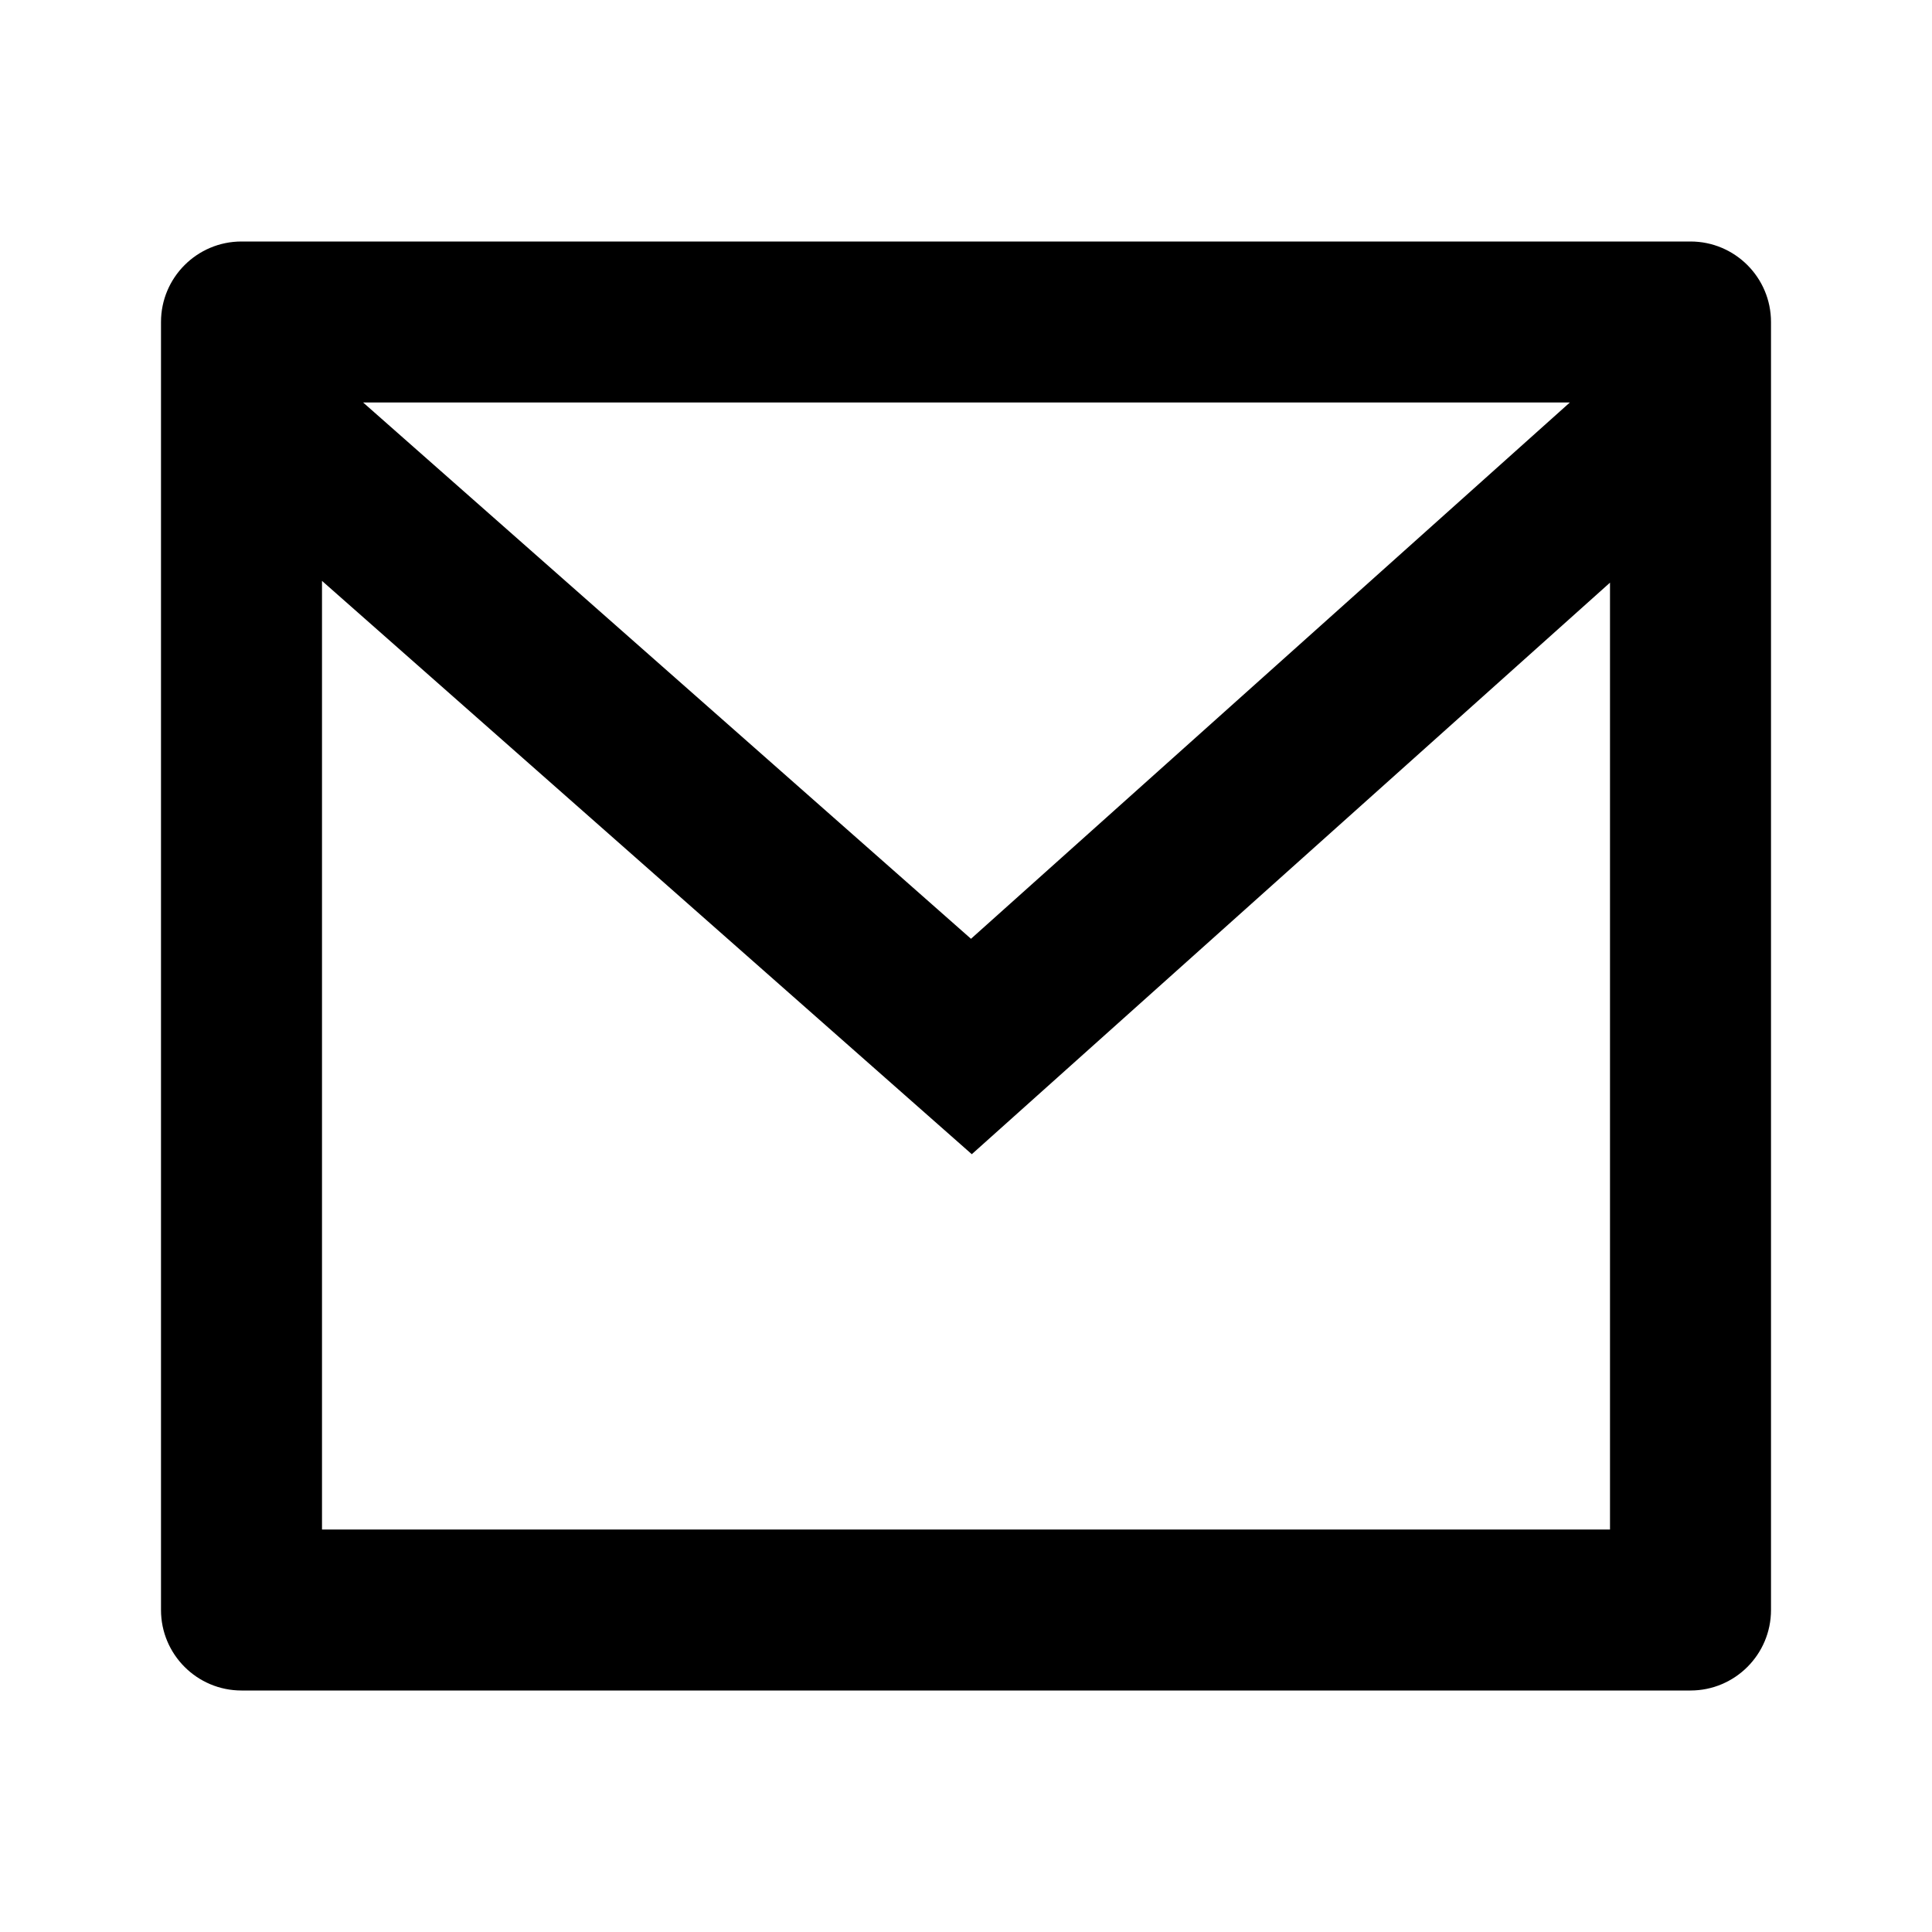
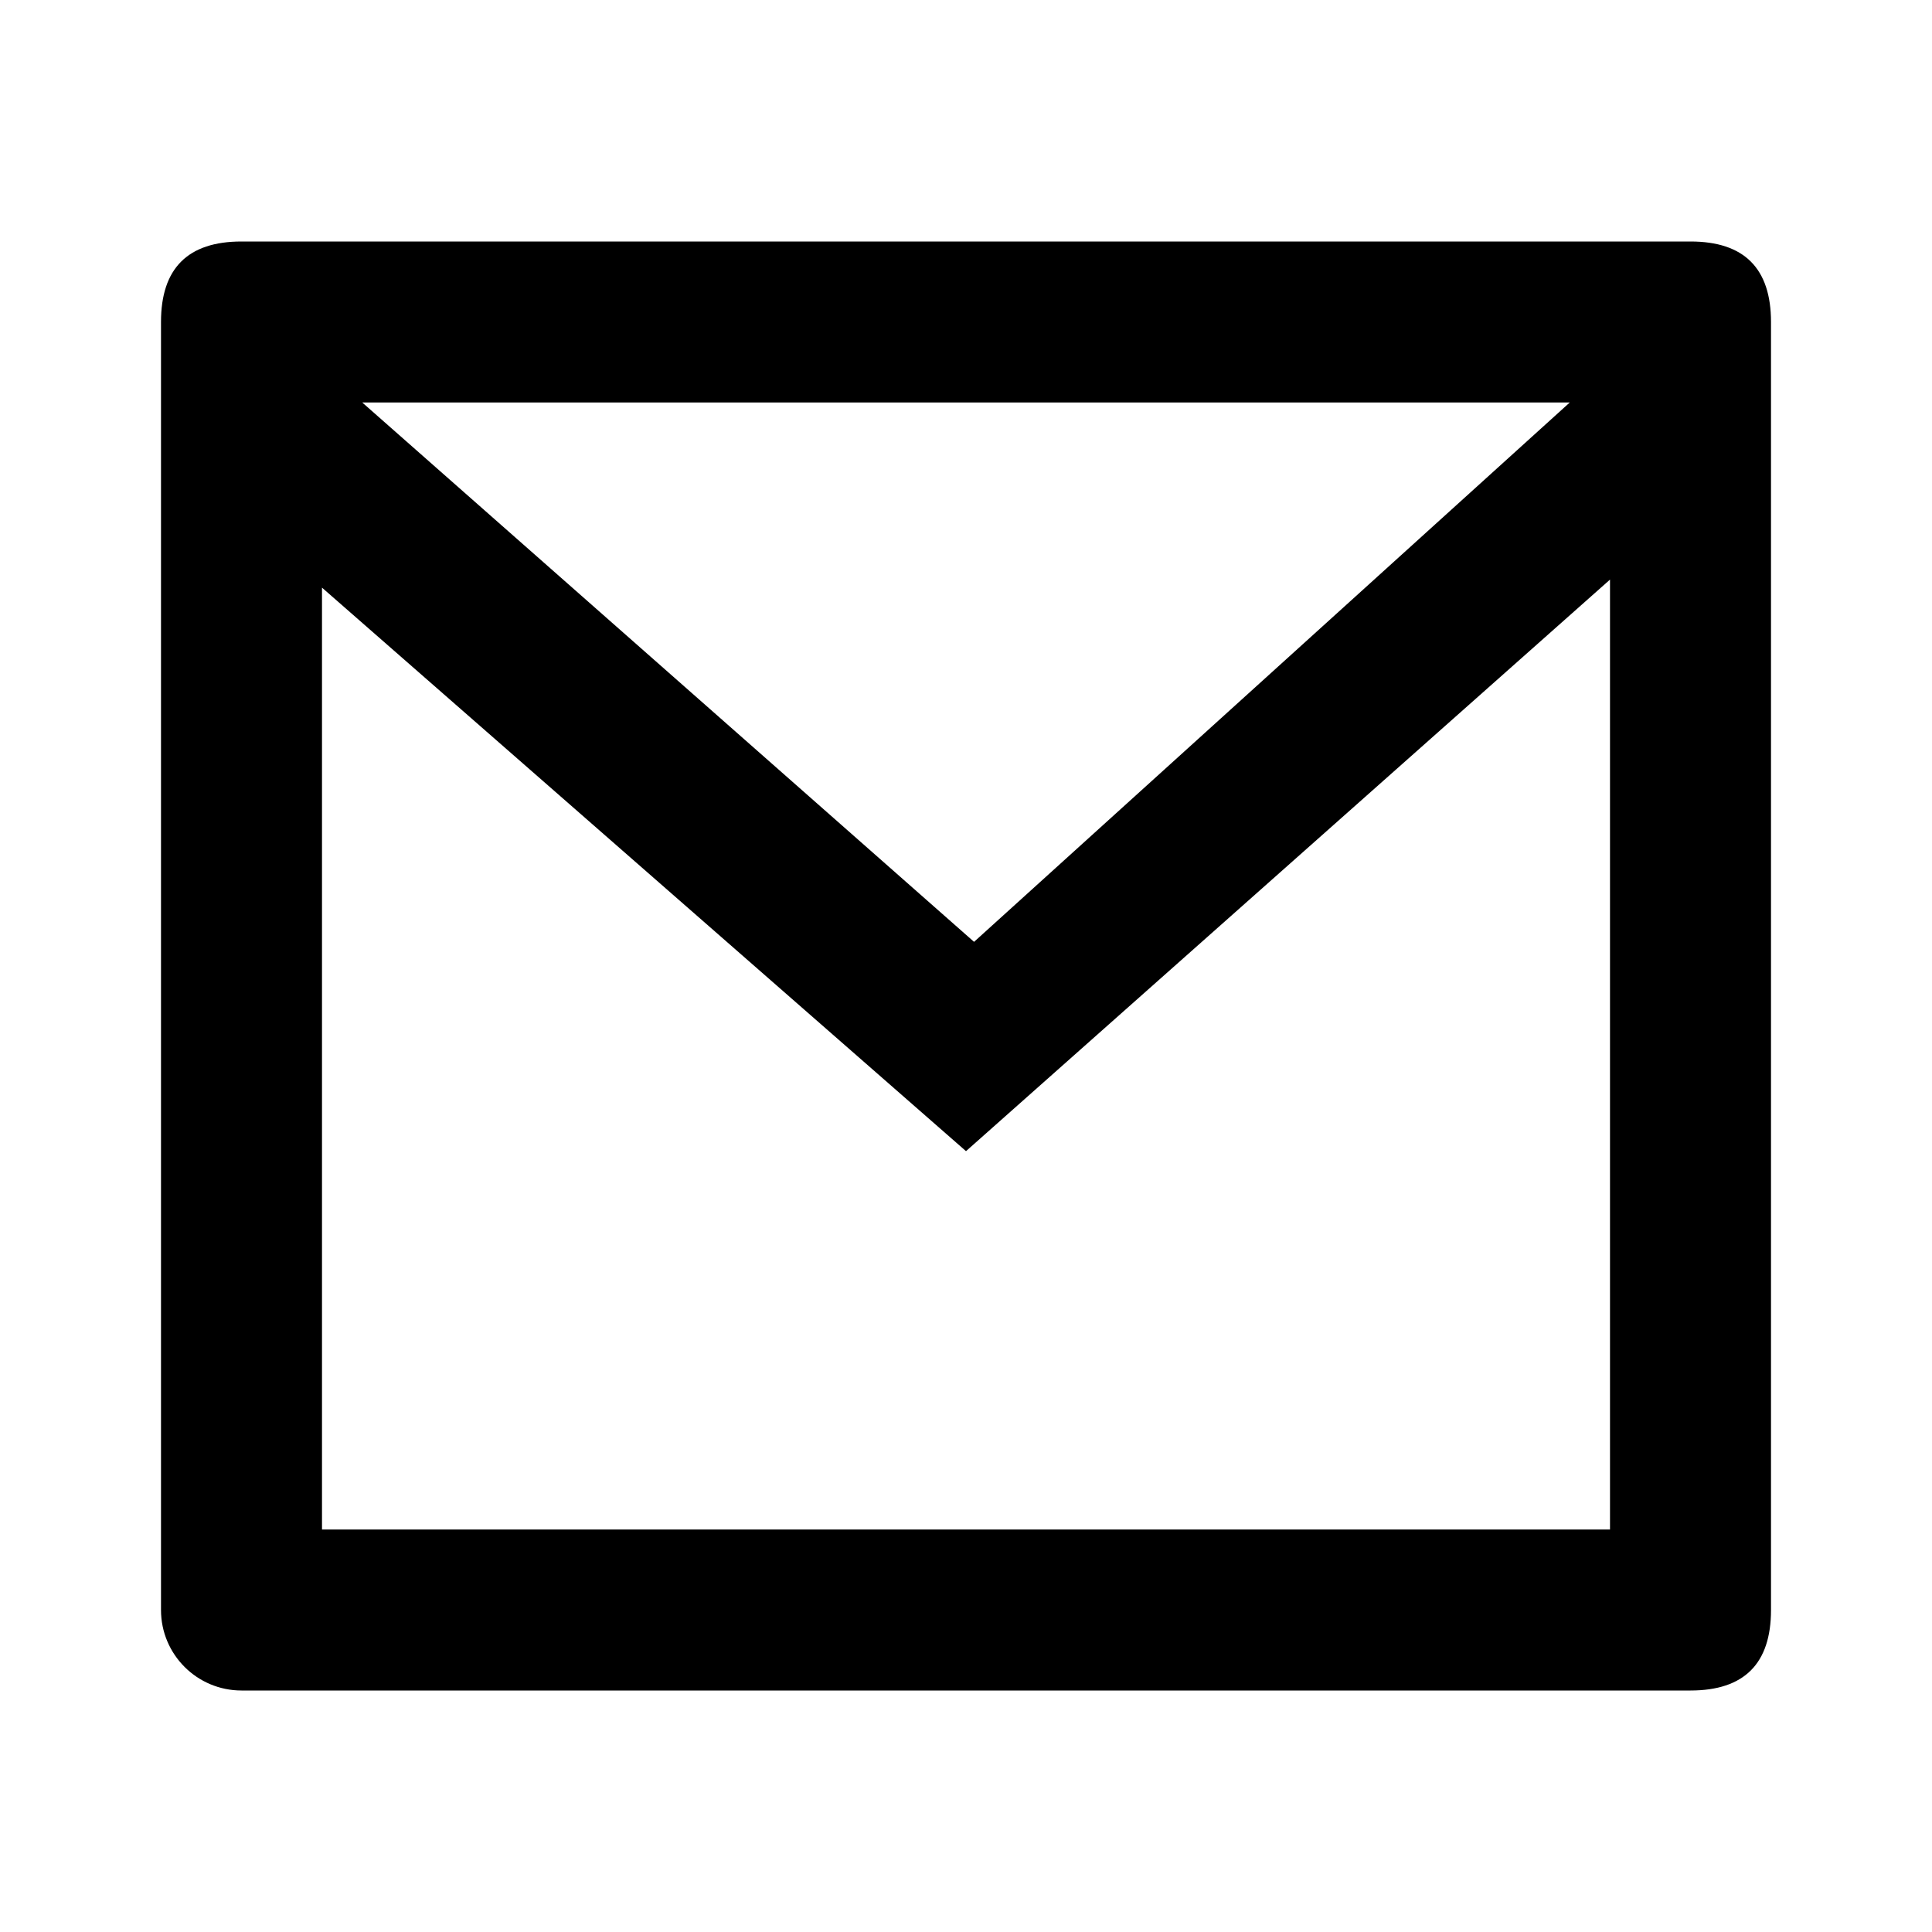
- <svg xmlns="http://www.w3.org/2000/svg" viewBox="0 0 24 24" fill="currentColor">
-   <path d="M3 3H21C21.552 3 22 3.448 22 4V20C22 20.552 21.552 21 21 21H3C2.448 21 2 20.552 2 20V4C2 3.448 2.448 3 3 3ZM20 7.238L12.072 14.338L4 7.216V19H20V7.238ZM4.511 5L12.062 11.662L19.501 5H4.511Z" />
+ <svg xmlns="http://www.w3.org/2000/svg" fill="currentColor" viewBox="0 0 24 24">
+   <path d="M3 3h18q1 0 1 1v16q0 1-1 1H3a1 1 0 0 1-1-1V4q0-1 1-1m17 4.2-8 7.1-8-7V19h16zM4.5 5l7.6 6.7L19.5 5z" />
</svg>
